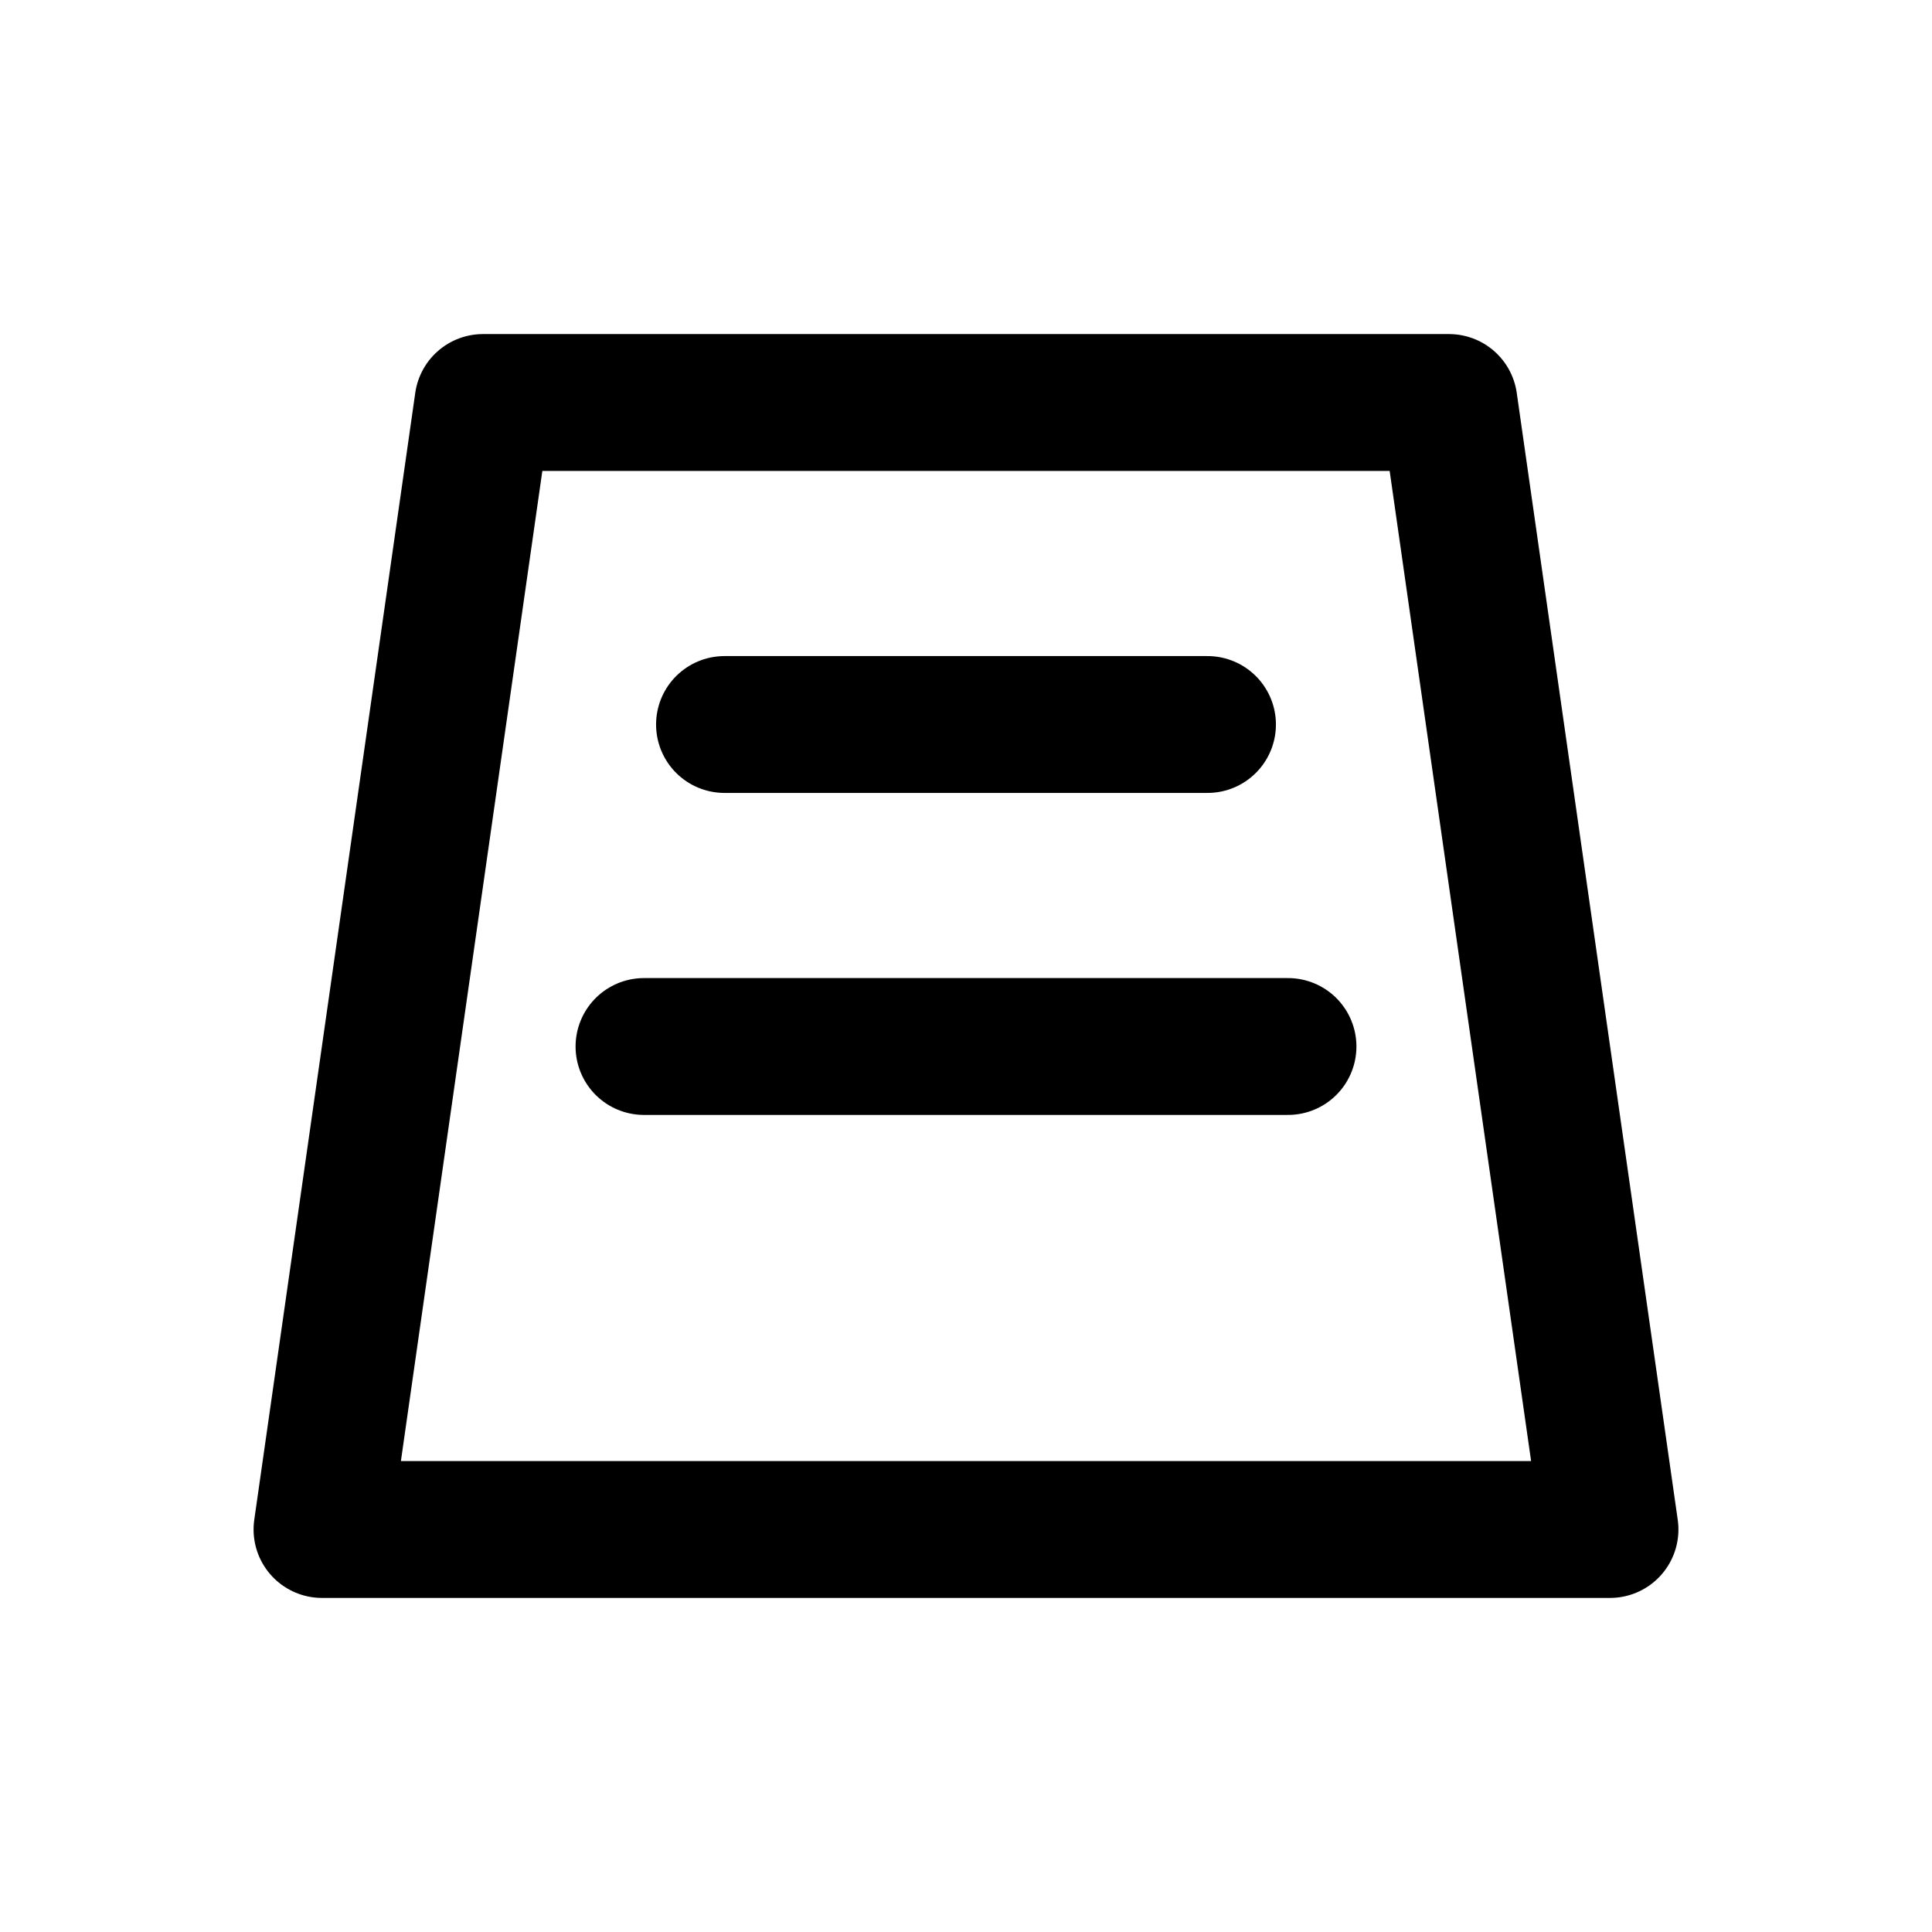
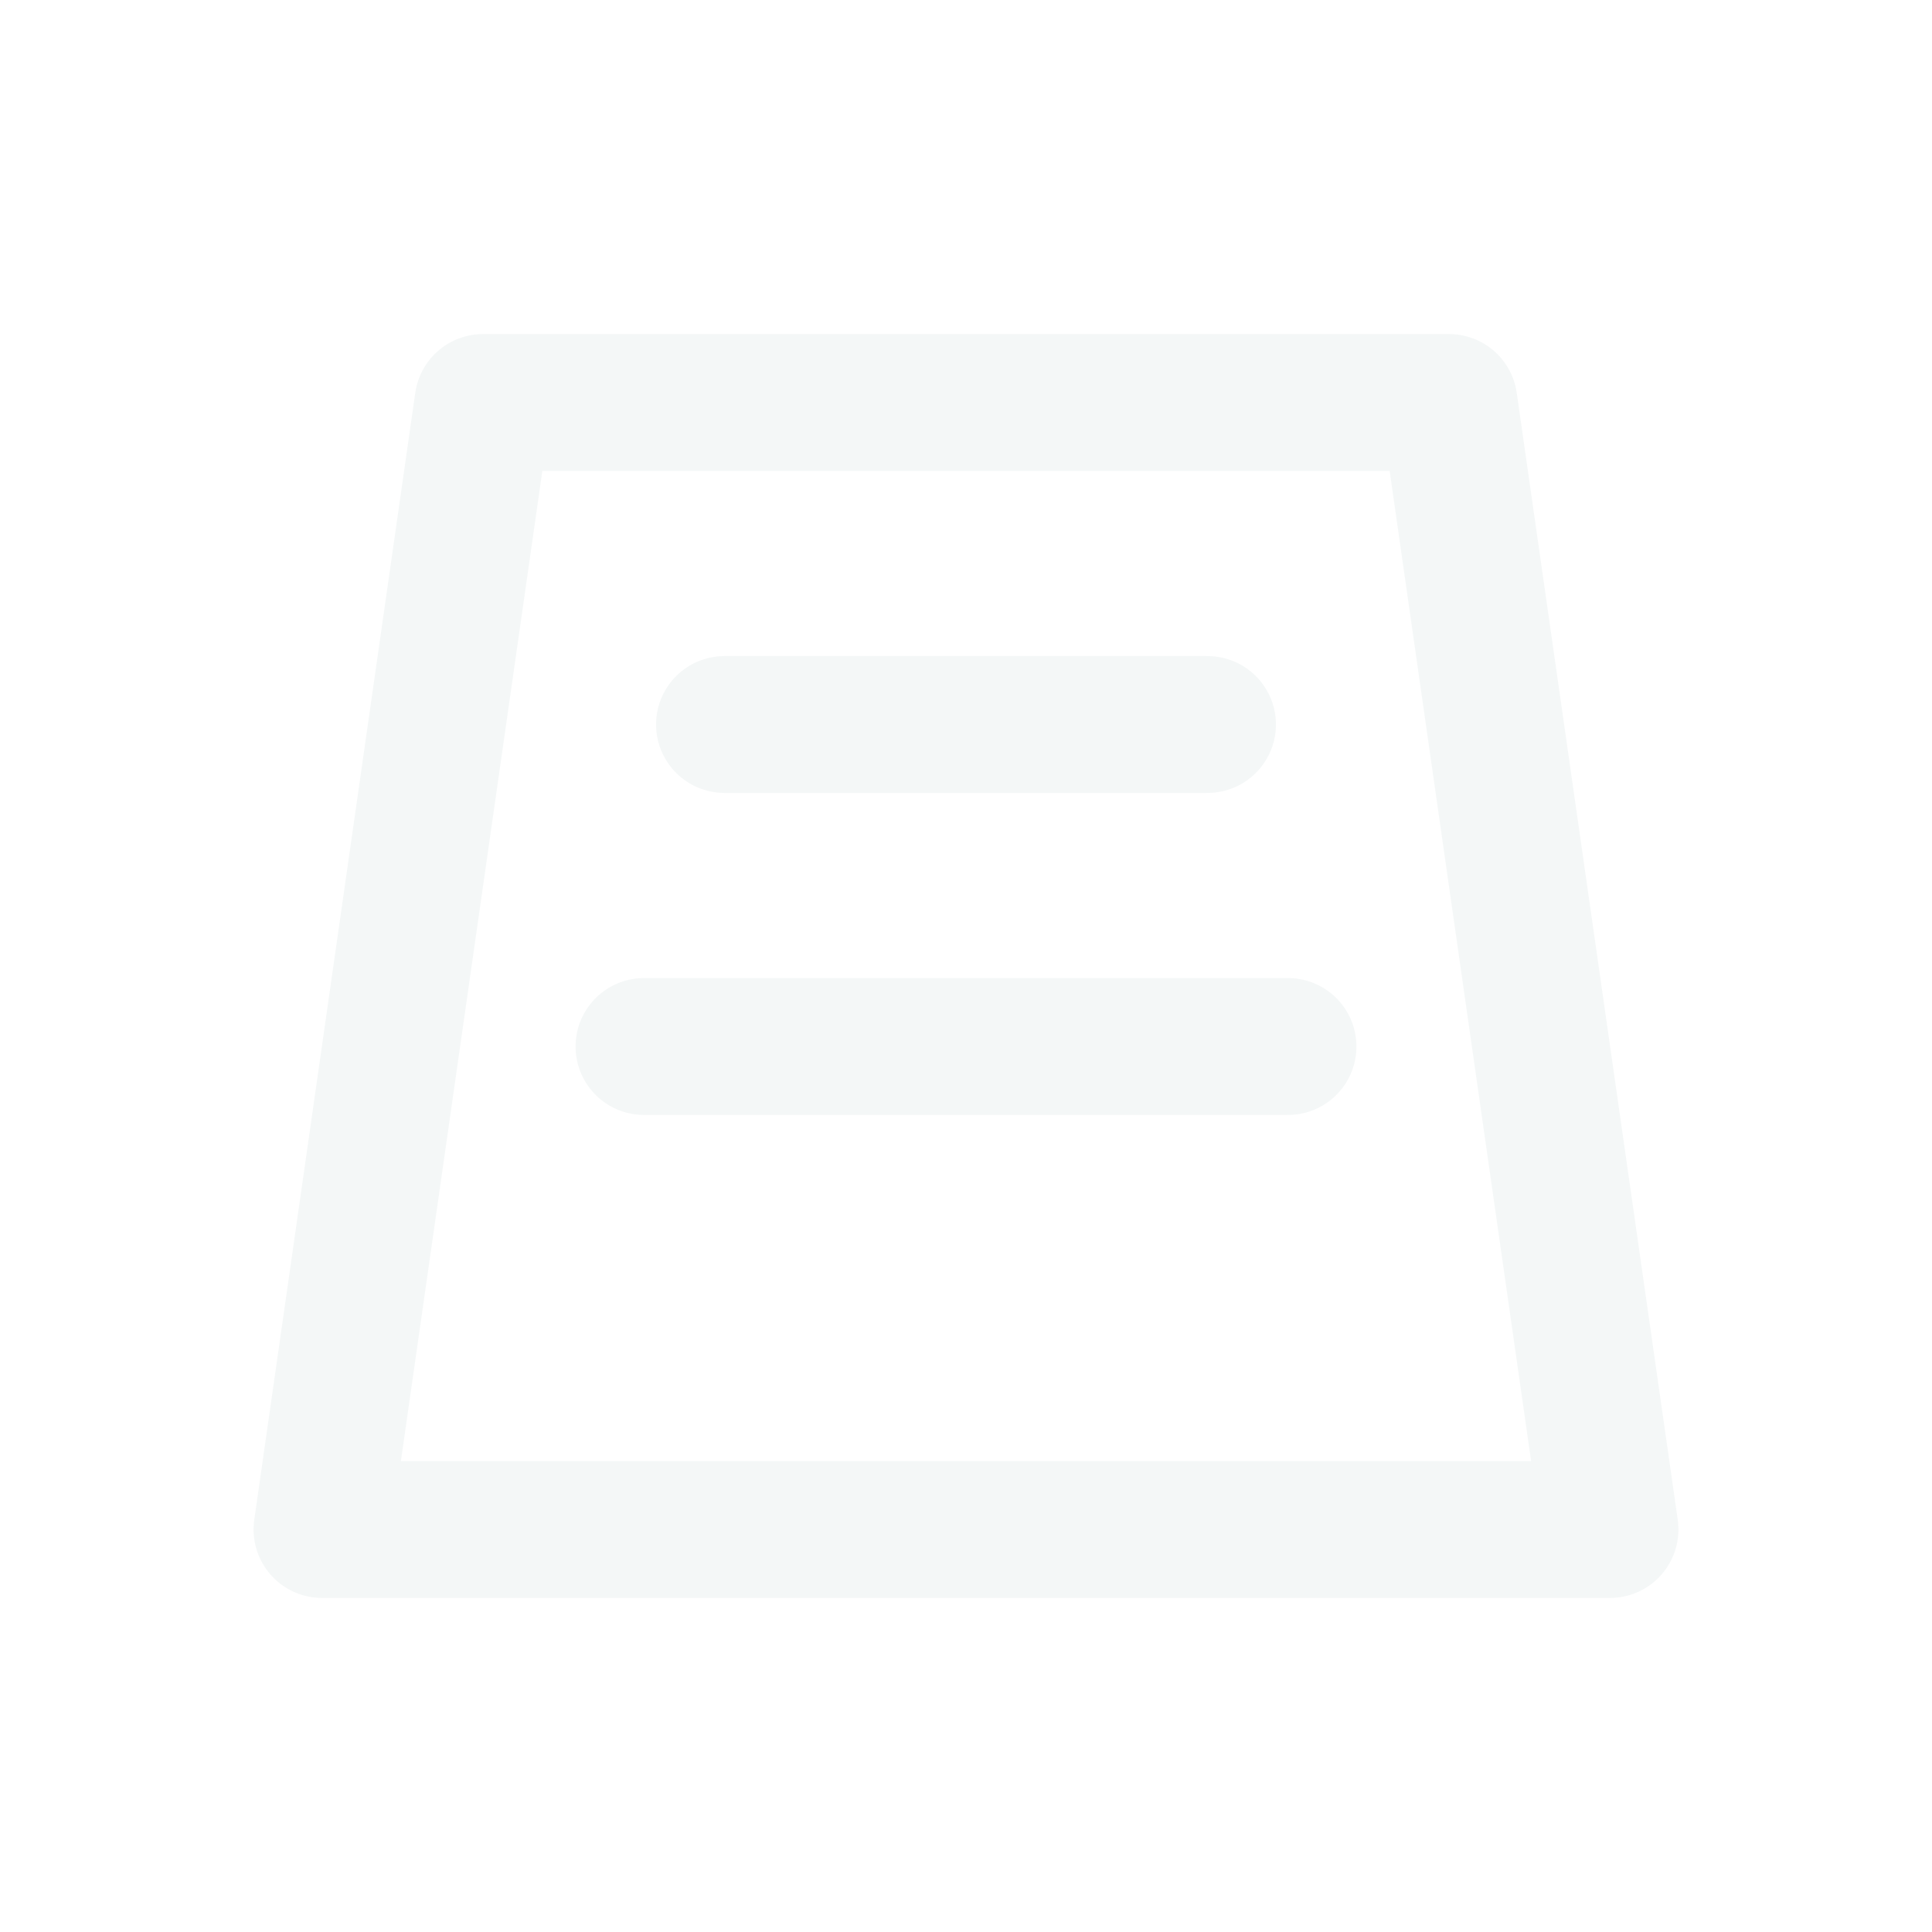
- <svg xmlns="http://www.w3.org/2000/svg" viewBox="0 0 24 24" fill="none" stroke="currentColor" stroke-width="1.7" stroke-linecap="round" stroke-linejoin="round">
+ <svg xmlns="http://www.w3.org/2000/svg" viewBox="0 0 24 24" fill="none" stroke="#F4F7F7" stroke-width="1.7" stroke-linecap="round" stroke-linejoin="round">
  <path d="M6 5h12l2 14H4L6 5Z" />
  <path d="M9 9h6M8 13h8" />
</svg>
